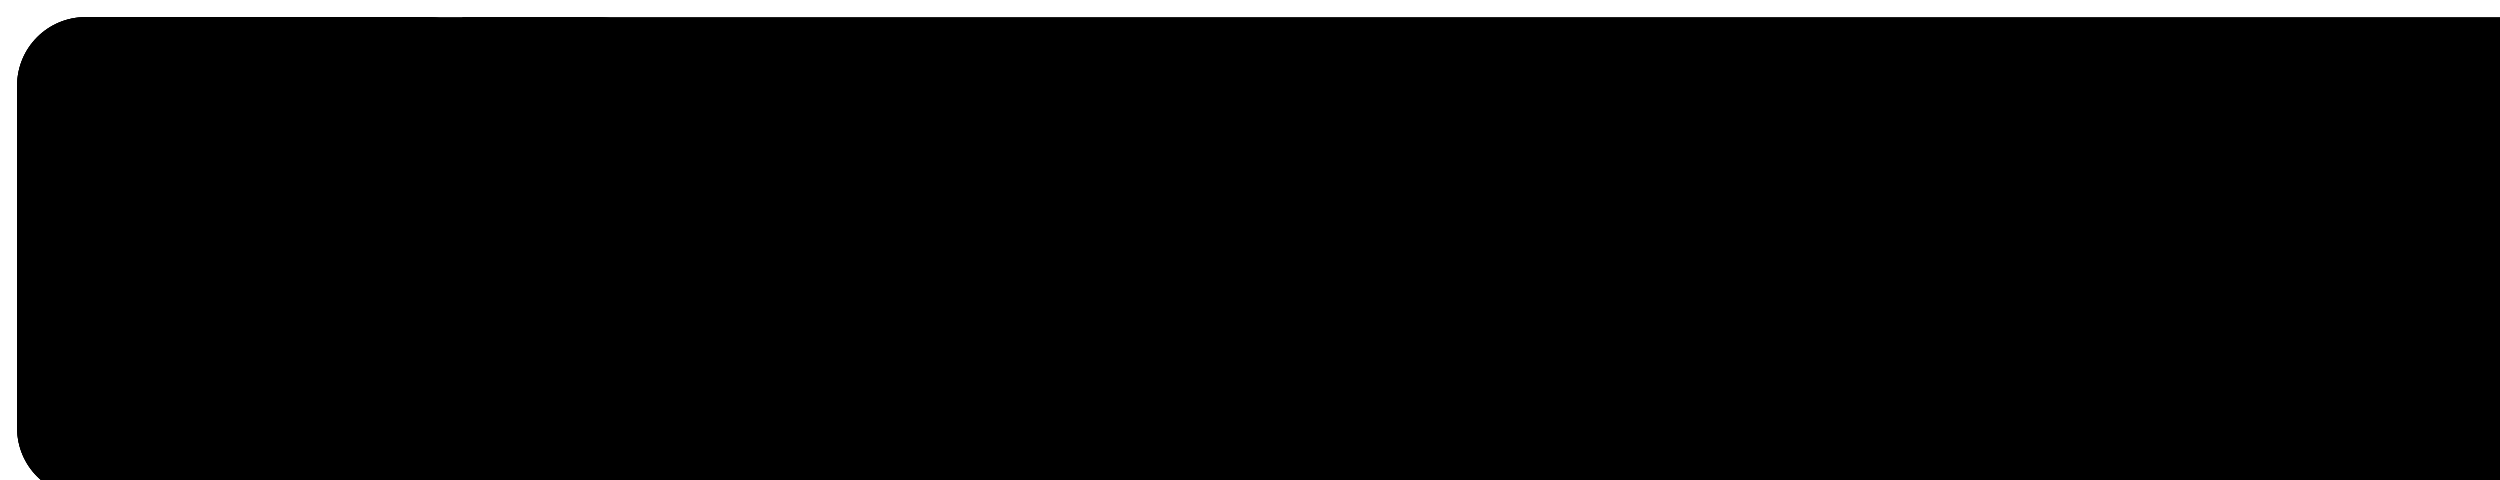
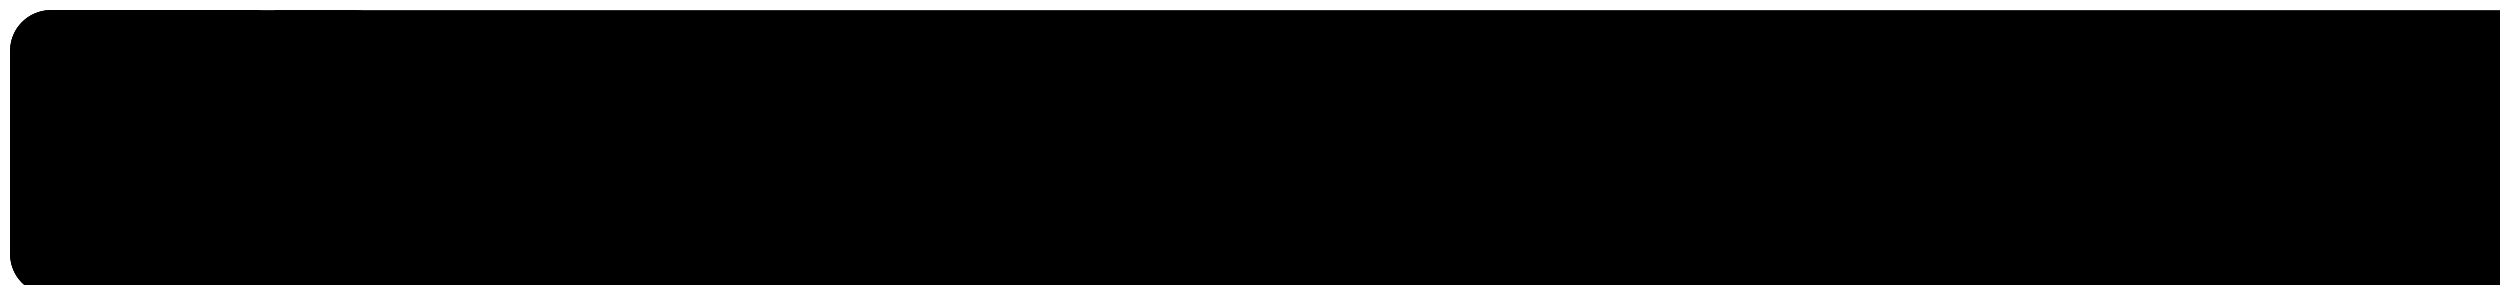
<svg xmlns="http://www.w3.org/2000/svg" class="clickable">
  <g class="replace">
    <g class="part-normal">
      <rect x="1" y="1" width="28" height="28" rx="4" class="hfill rfill cline stand" />
      <text transform="translate(15,21)" class="normal">s</text>
    </g>
    <g class="part-start" clip-path="url(#startclip)">
      <rect x="1" y="1" width="38" height="28" rx="4" class="hfill rfill cline stand" />
      <text transform="translate(15,20.5)" class="normal">s</text>
    </g>
    <g class="part-end" clip-path="url(#endclip)">
      <rect x="1" y="1" width="28" height="28" rx="4" class="hfill rfill cline stand" />
    </g>
    <g class="part-middle" transform="translate(27,0)">
-       <rect x="0" y="1" width="120" height="28" class="hfill rfill standwithout" />
-       <line x1="0" y1="1" x2="120" y2="1" class="standline cline" />
-       <line x1="0" y1="29" x2="121" y2="29" class="standline cline" />
+       <rect x="0" y="1" width="220" height="28" class="hfill rfill standwithout" />
+       <line x1="0" y1="1" x2="220" y2="1" class="standline cline" />
+       <line x1="0" y1="29" x2="221" y2="29" class="standline cline" />
      <text transform="translate(0,20)" class="label" />
    </g>
  </g>
</svg>
